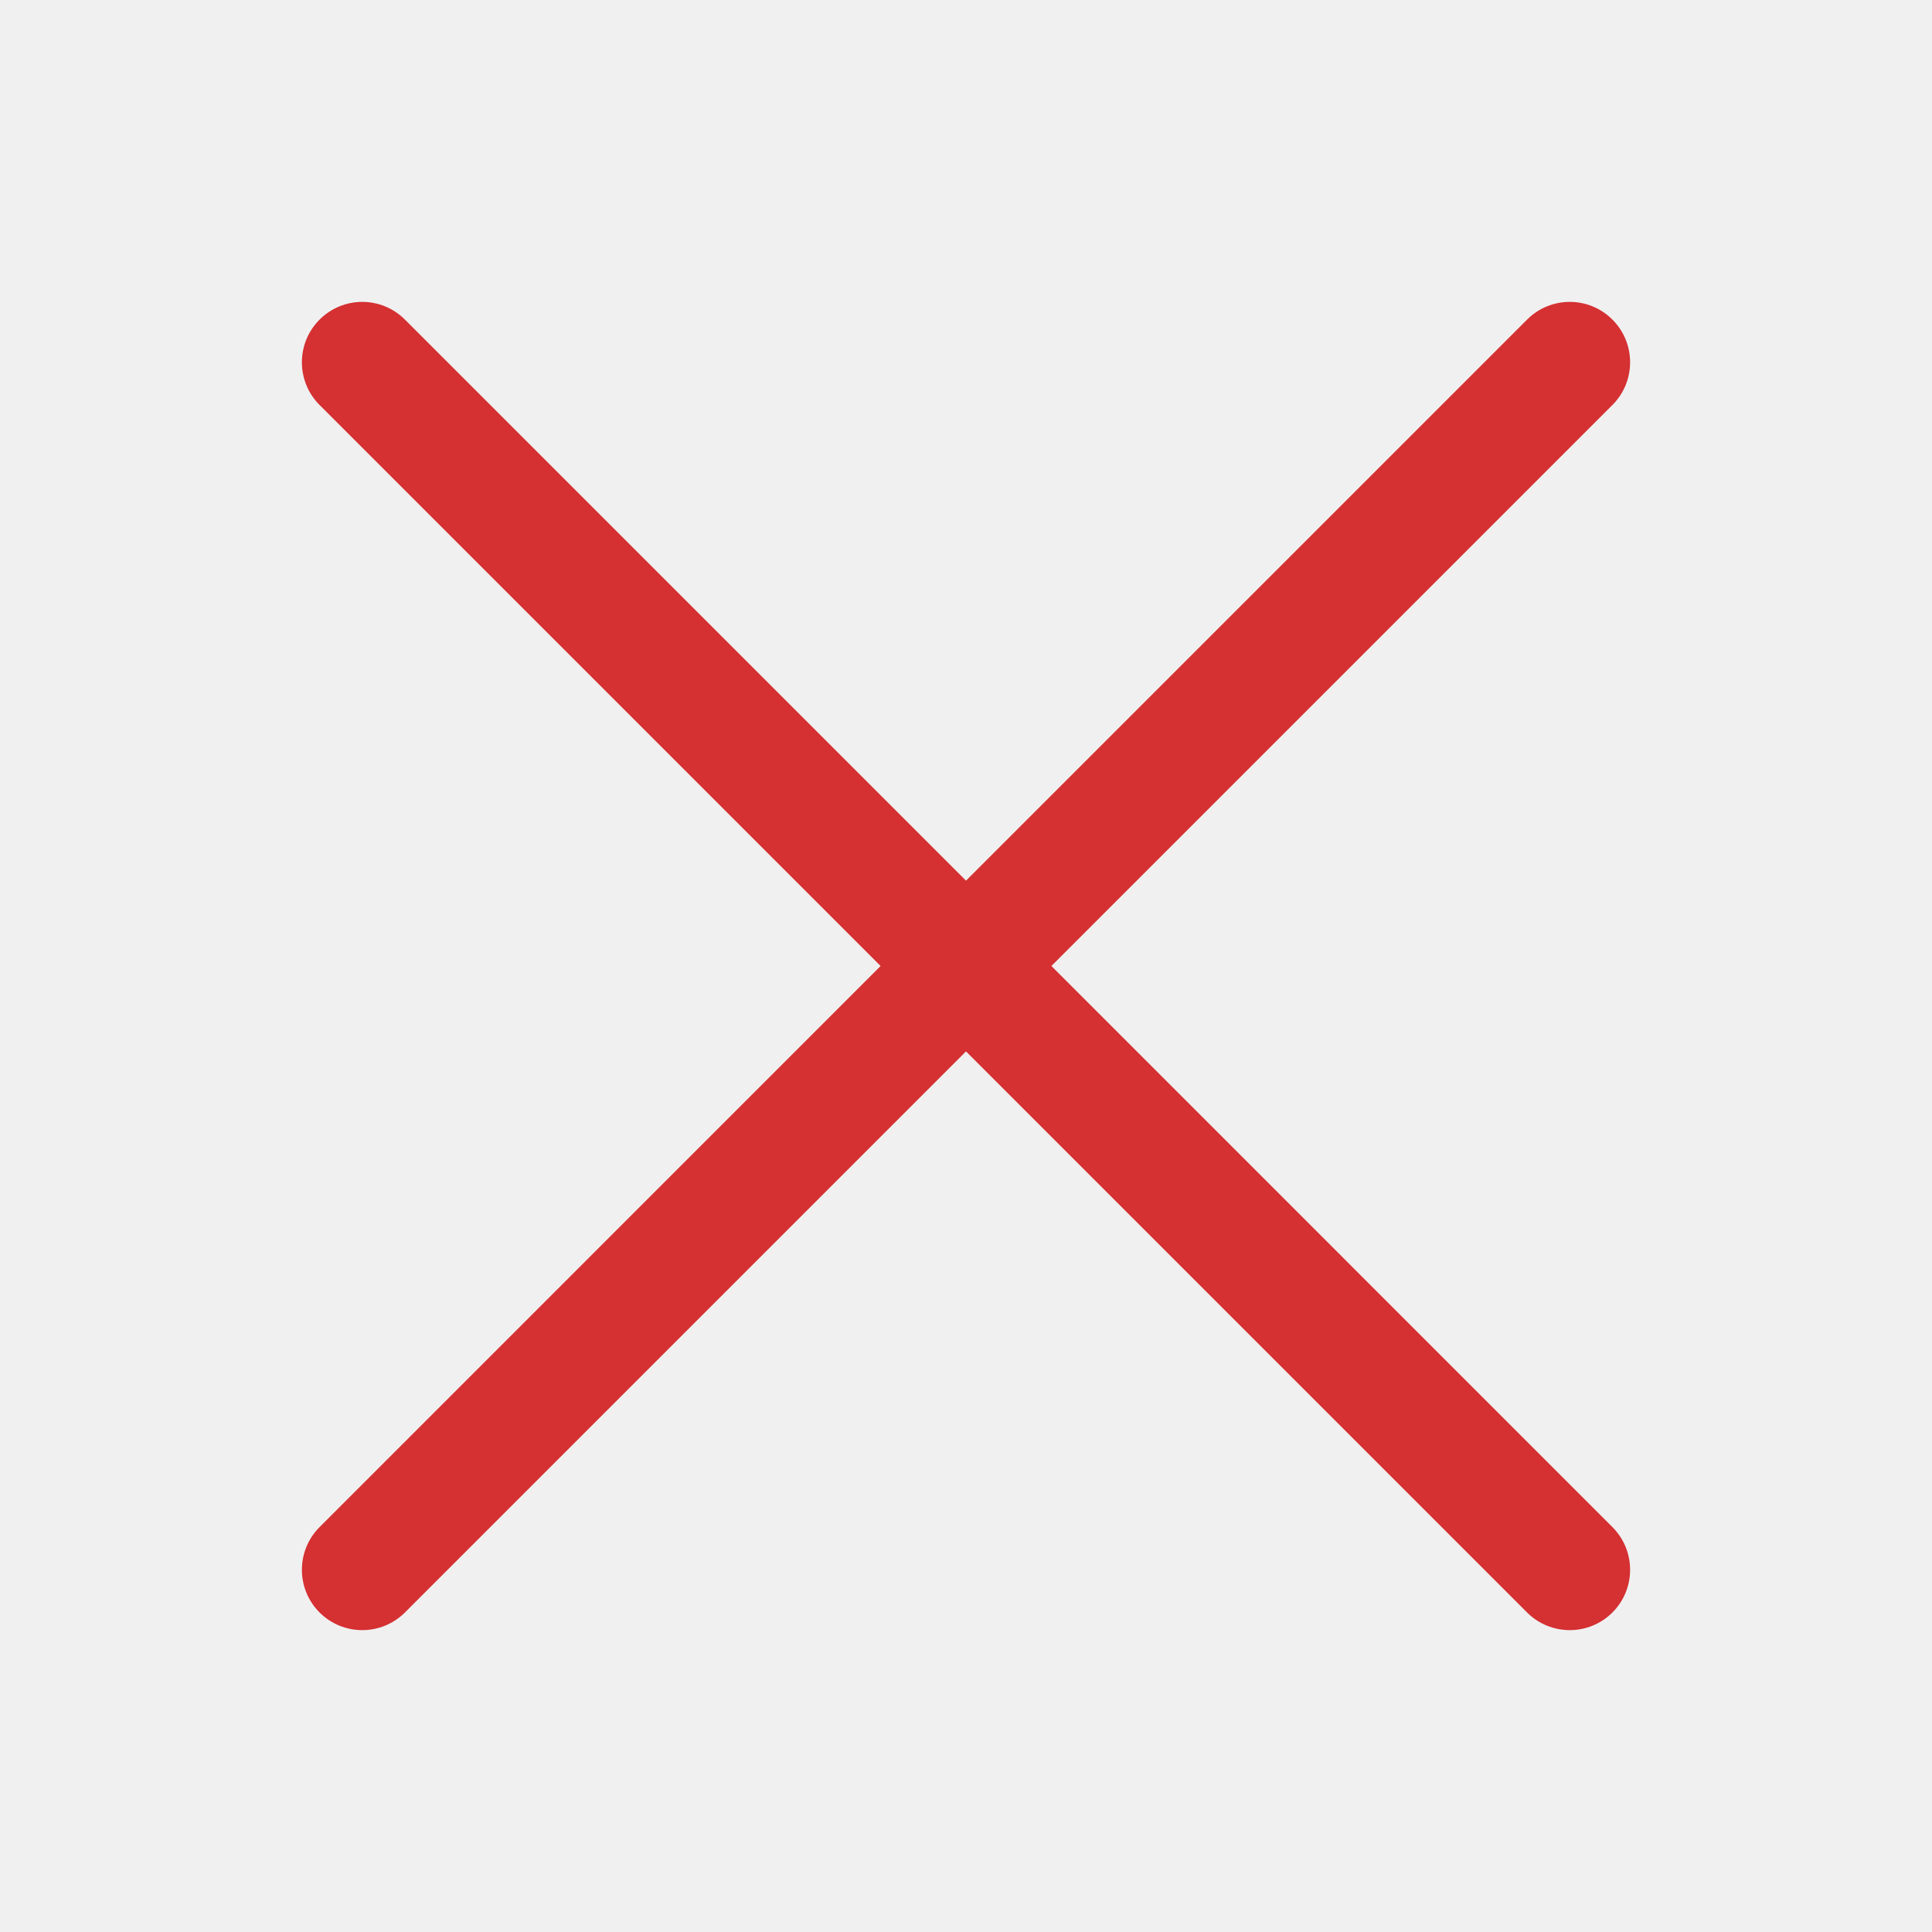
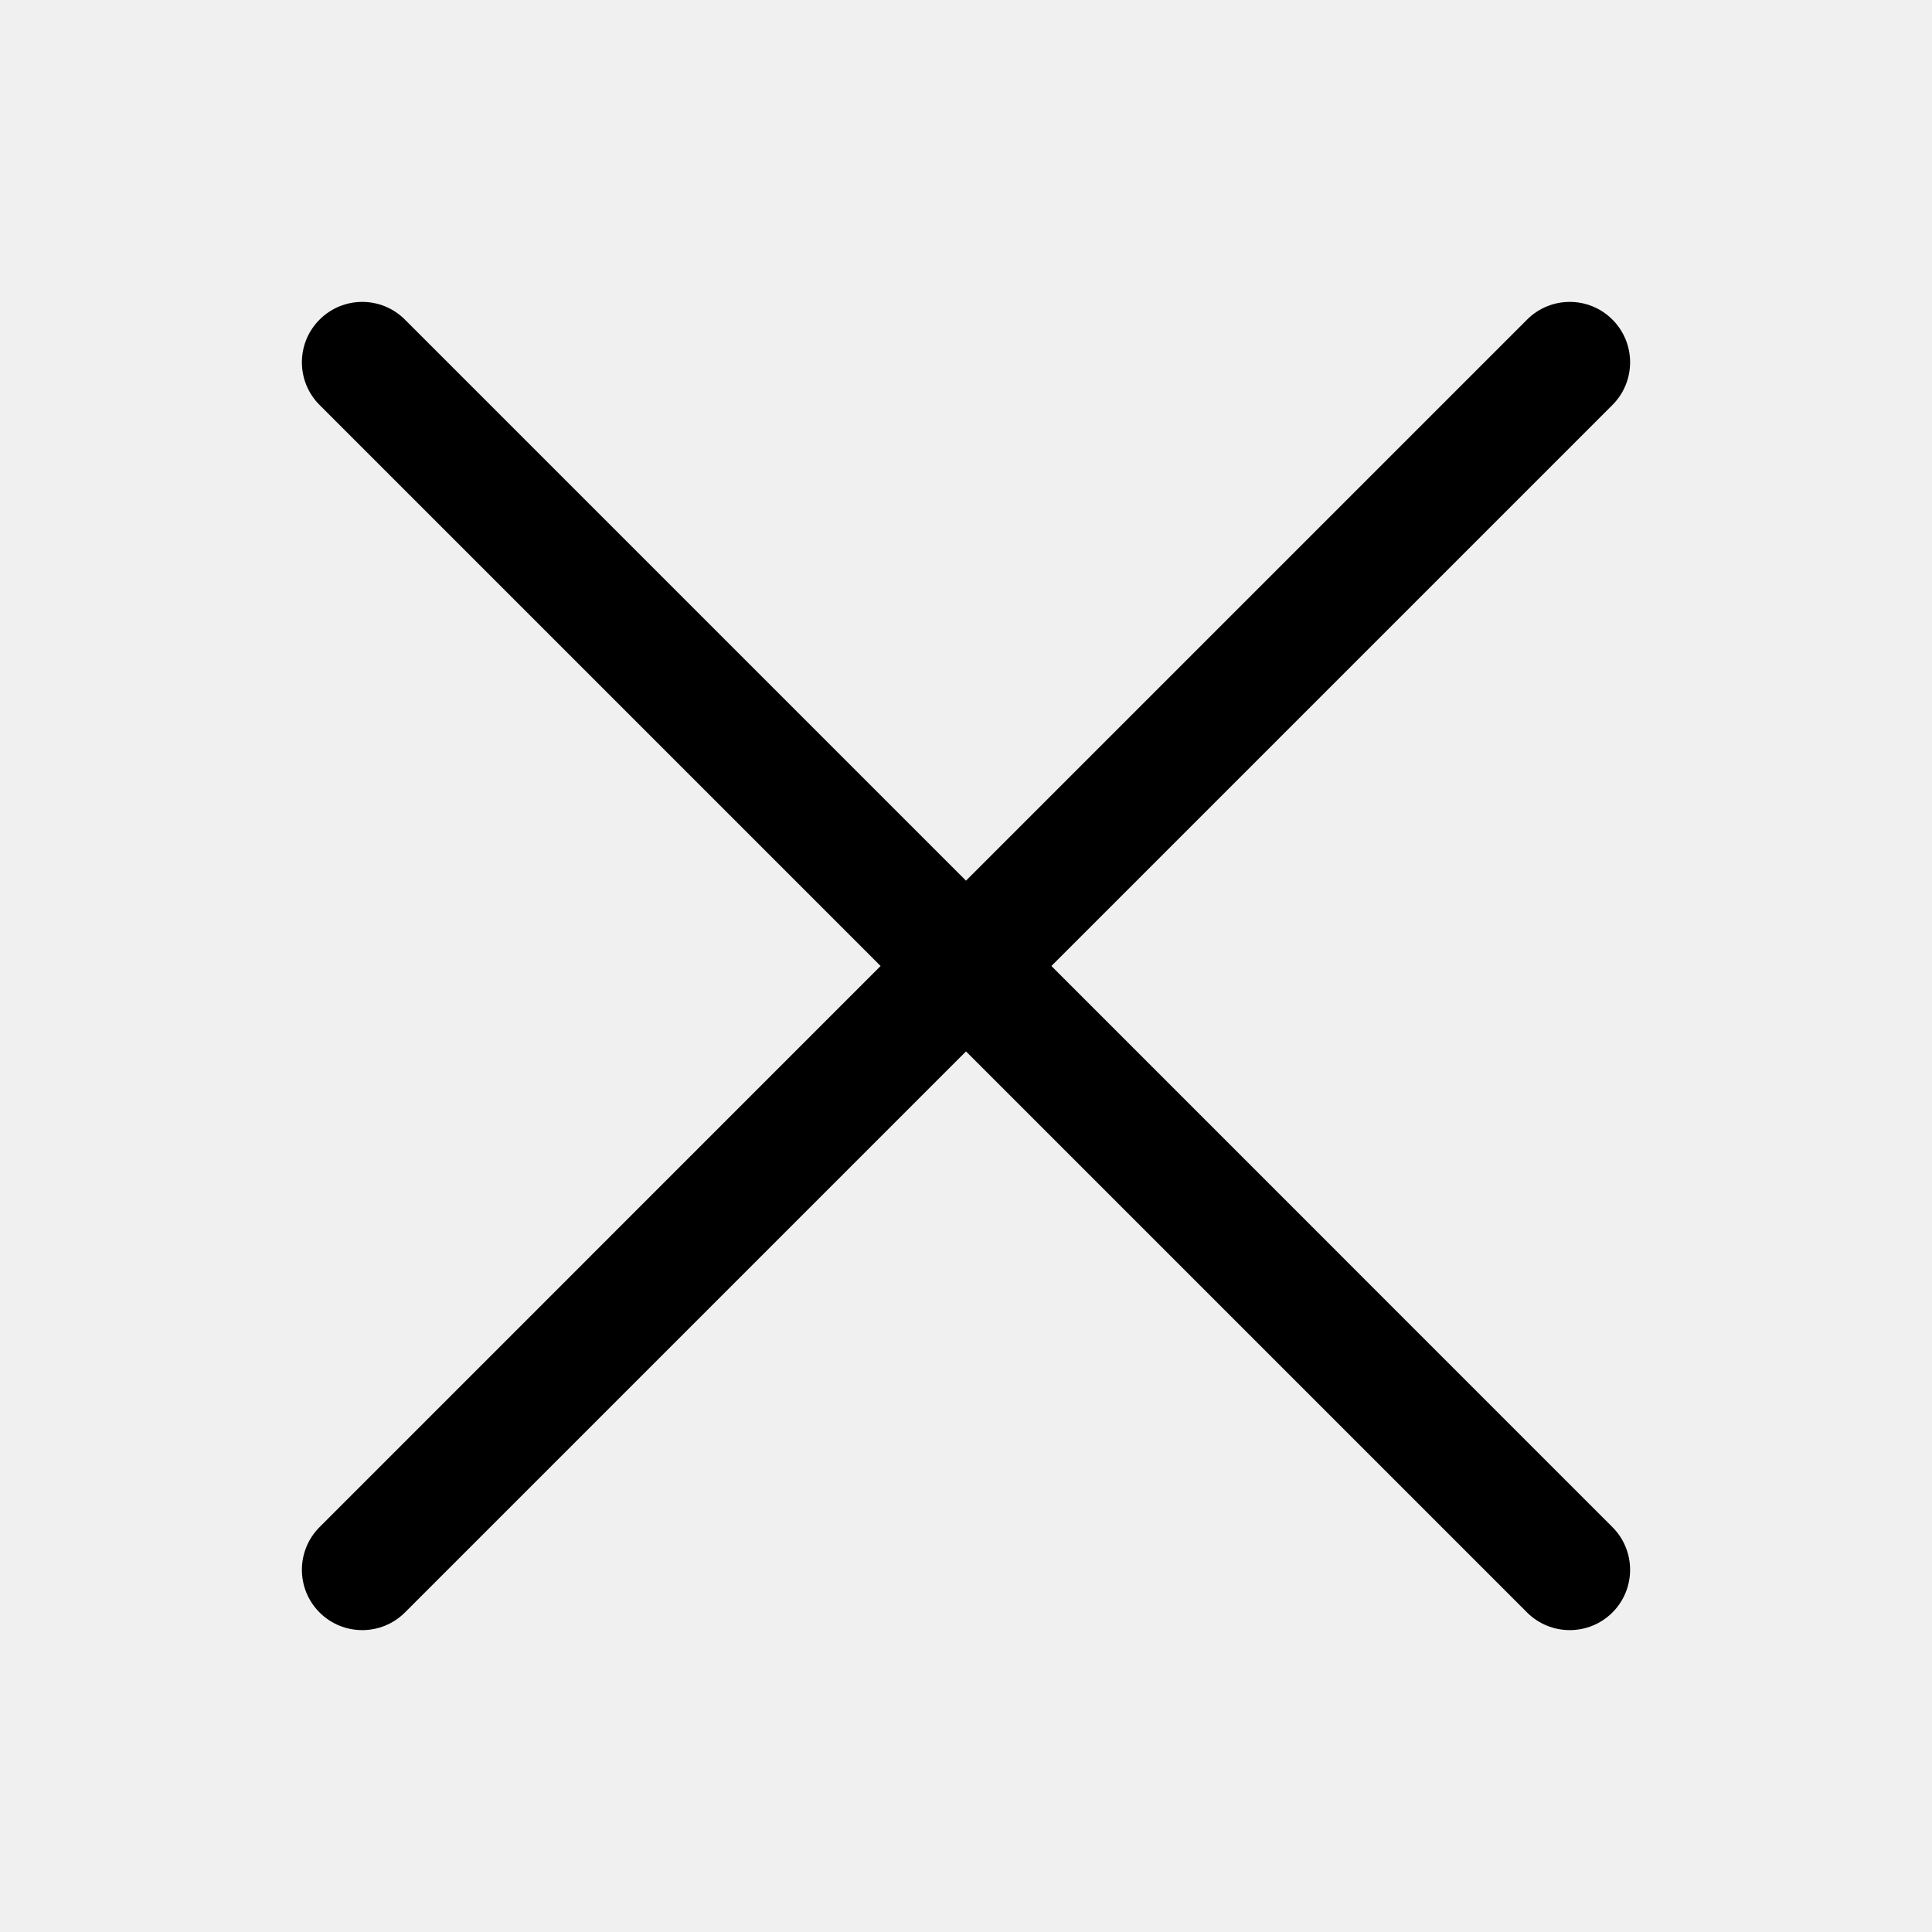
<svg xmlns="http://www.w3.org/2000/svg" width="24" height="24" viewBox="0 0 24 24" fill="none">
-   <path fill-rule="evenodd" clip-rule="evenodd" d="M3.97 20.031C4.263 20.323 4.737 20.323 5.03 20.031L12 13.061L18.97 20.031C19.263 20.323 19.737 20.323 20.03 20.031C20.323 19.738 20.323 19.263 20.03 18.97L13.061 12L20.03 5.031C20.323 4.738 20.323 4.263 20.03 3.97C19.737 3.677 19.263 3.677 18.97 3.97L12 10.94L5.03 3.97C4.737 3.677 4.263 3.677 3.97 3.97C3.677 4.263 3.677 4.738 3.97 5.031L10.939 12L3.97 18.97C3.677 19.263 3.677 19.738 3.97 20.031Z" fill="#D53032" />
+   <path fill-rule="evenodd" clip-rule="evenodd" d="M3.97 20.031C4.263 20.323 4.737 20.323 5.03 20.031L12 13.061L18.97 20.031C19.263 20.323 19.737 20.323 20.03 20.031C20.323 19.738 20.323 19.263 20.03 18.97L13.061 12L20.03 5.031C20.323 4.738 20.323 4.263 20.03 3.97C19.737 3.677 19.263 3.677 18.97 3.97L12 10.94L5.03 3.97C4.737 3.677 4.263 3.677 3.97 3.97C3.677 4.263 3.677 4.738 3.97 5.031L10.939 12L3.97 18.97C3.677 19.263 3.677 19.738 3.97 20.031Z" fill="currentColor" />
  <mask id="mask0_312_15226" style="mask-type:alpha" maskUnits="userSpaceOnUse" x="3" y="3" width="18" height="18">
    <path fill-rule="evenodd" clip-rule="evenodd" d="M3.97 20.031C4.263 20.323 4.737 20.323 5.03 20.031L12 13.061L18.97 20.031C19.263 20.323 19.737 20.323 20.03 20.031C20.323 19.738 20.323 19.263 20.03 18.97L13.061 12L20.03 5.031C20.323 4.738 20.323 4.263 20.03 3.97C19.737 3.677 19.263 3.677 18.97 3.97L12 10.94L5.03 3.97C4.737 3.677 4.263 3.677 3.97 3.97C3.677 4.263 3.677 4.738 3.97 5.031L10.939 12L3.97 18.97C3.677 19.263 3.677 19.738 3.97 20.031Z" fill="white" />
  </mask>
  <g mask="url(#mask0_312_15226)">
</g>
</svg>
